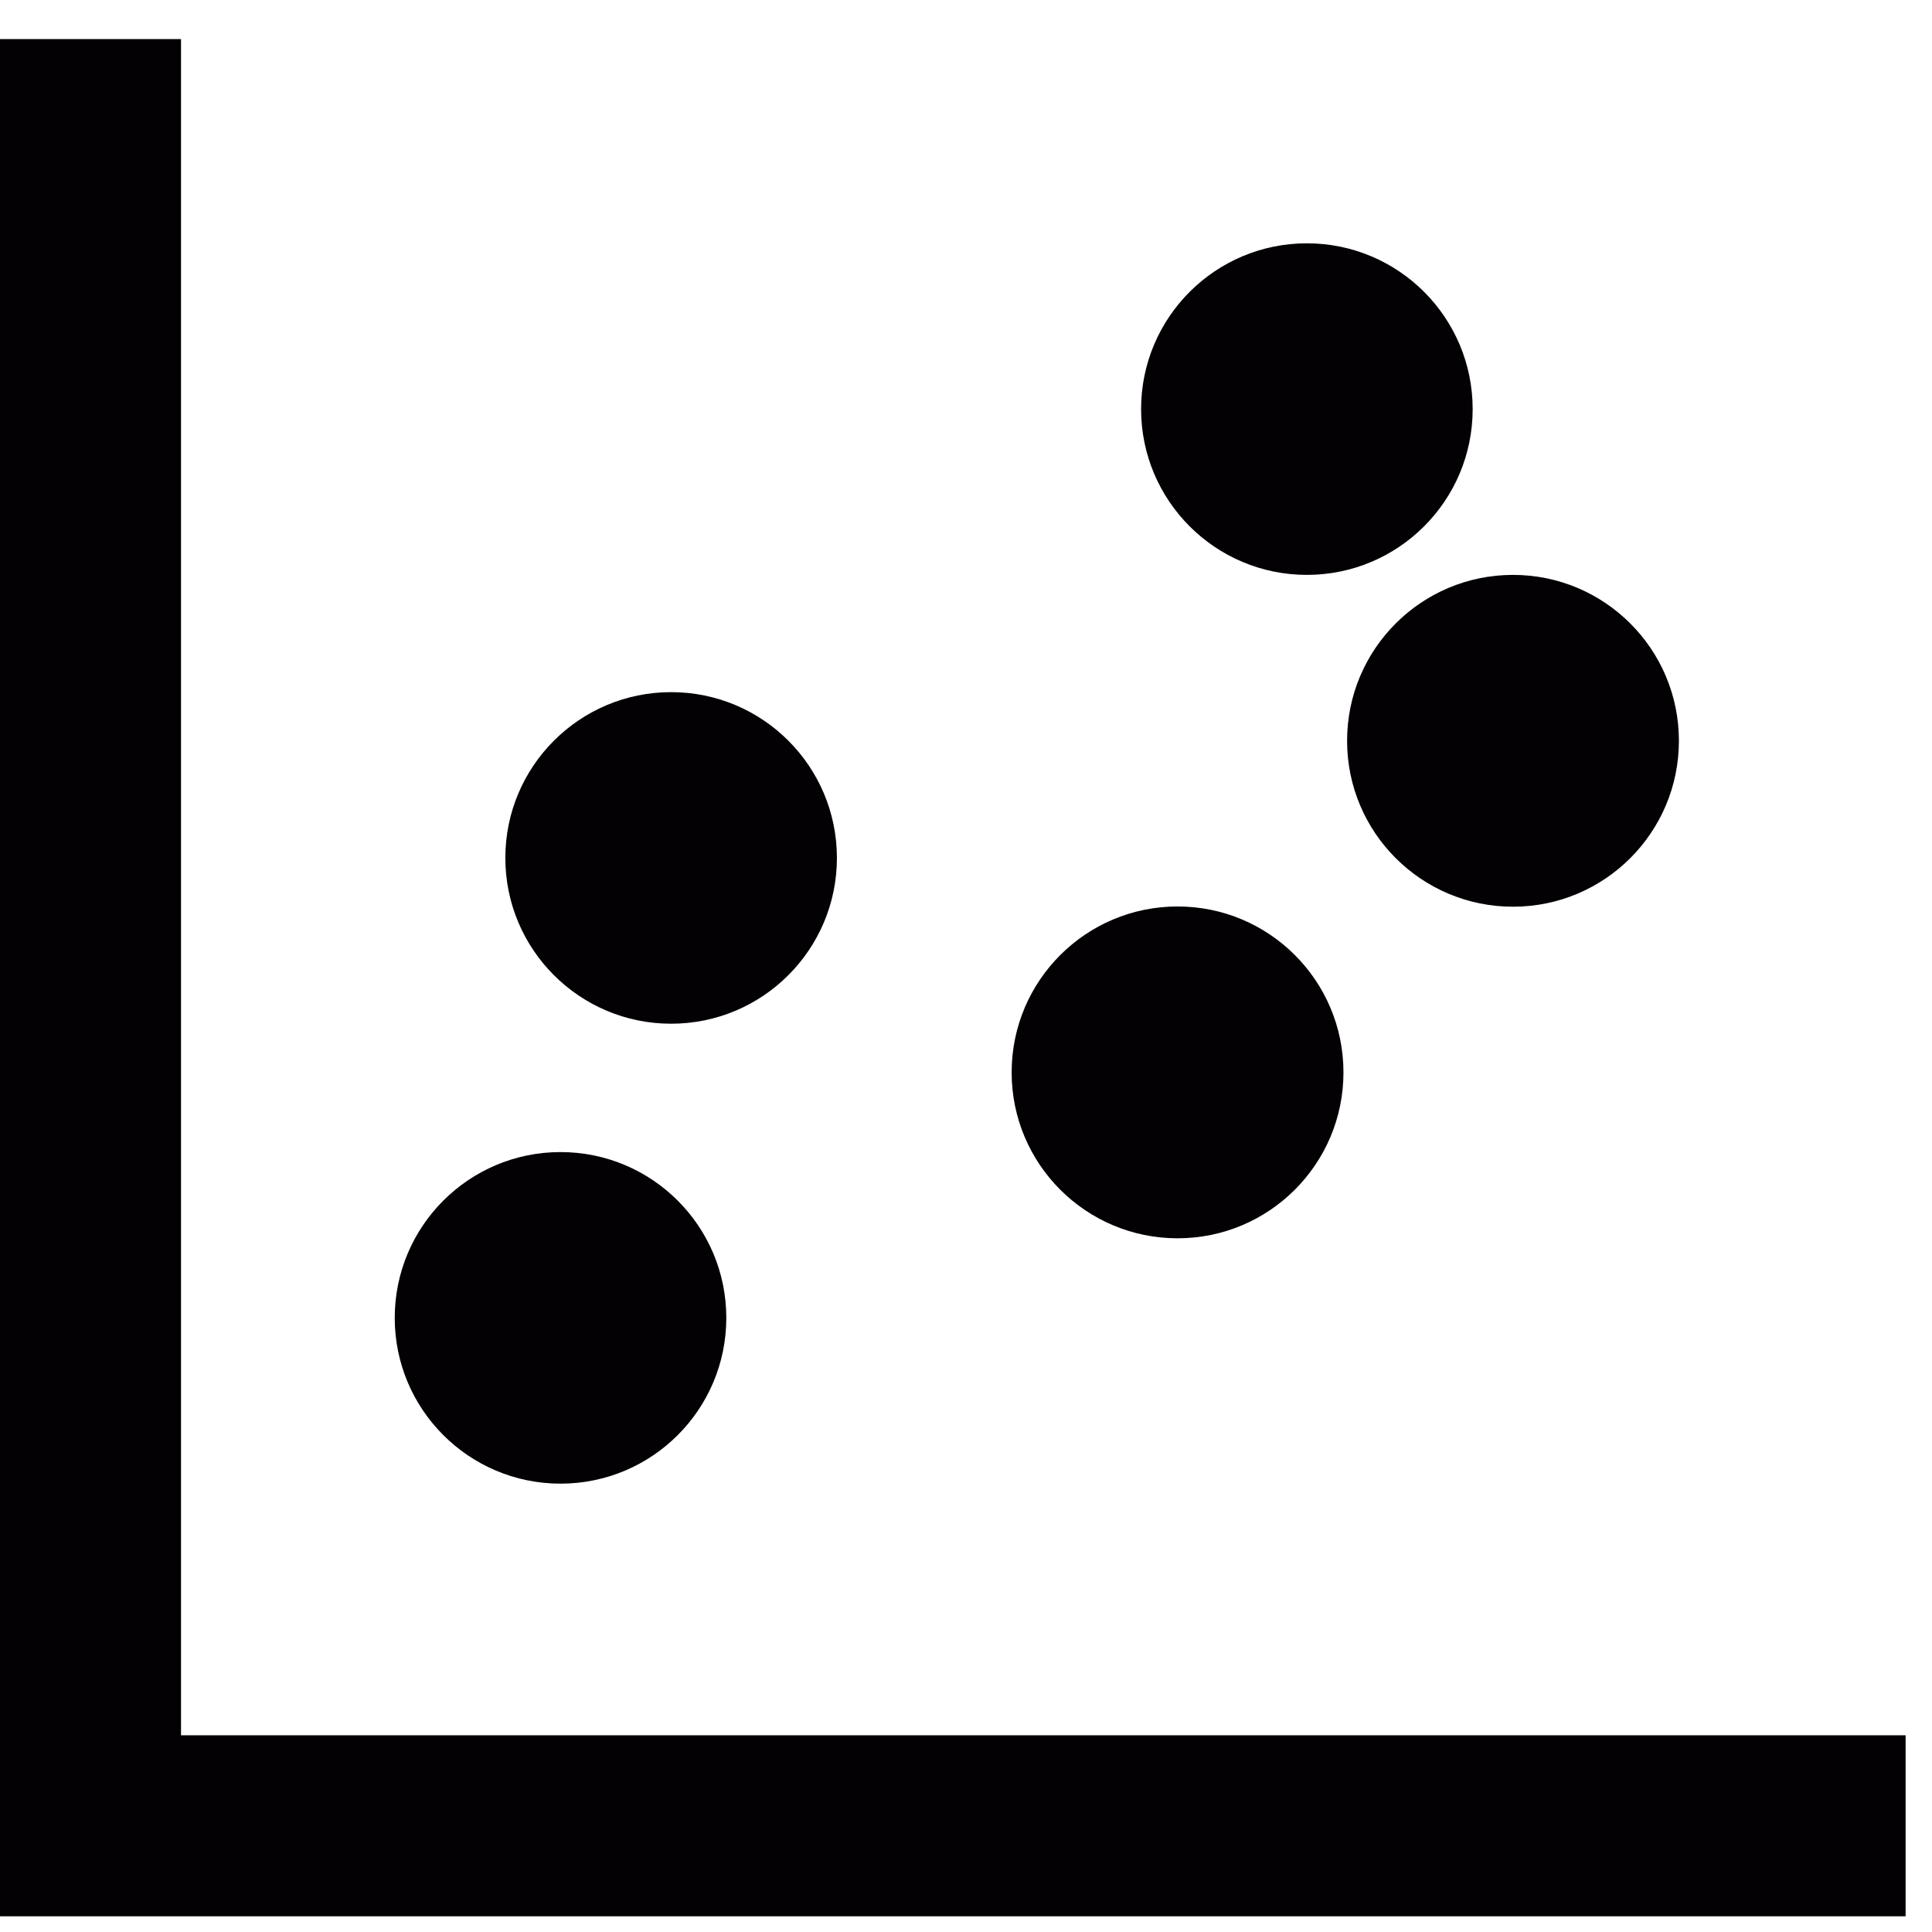
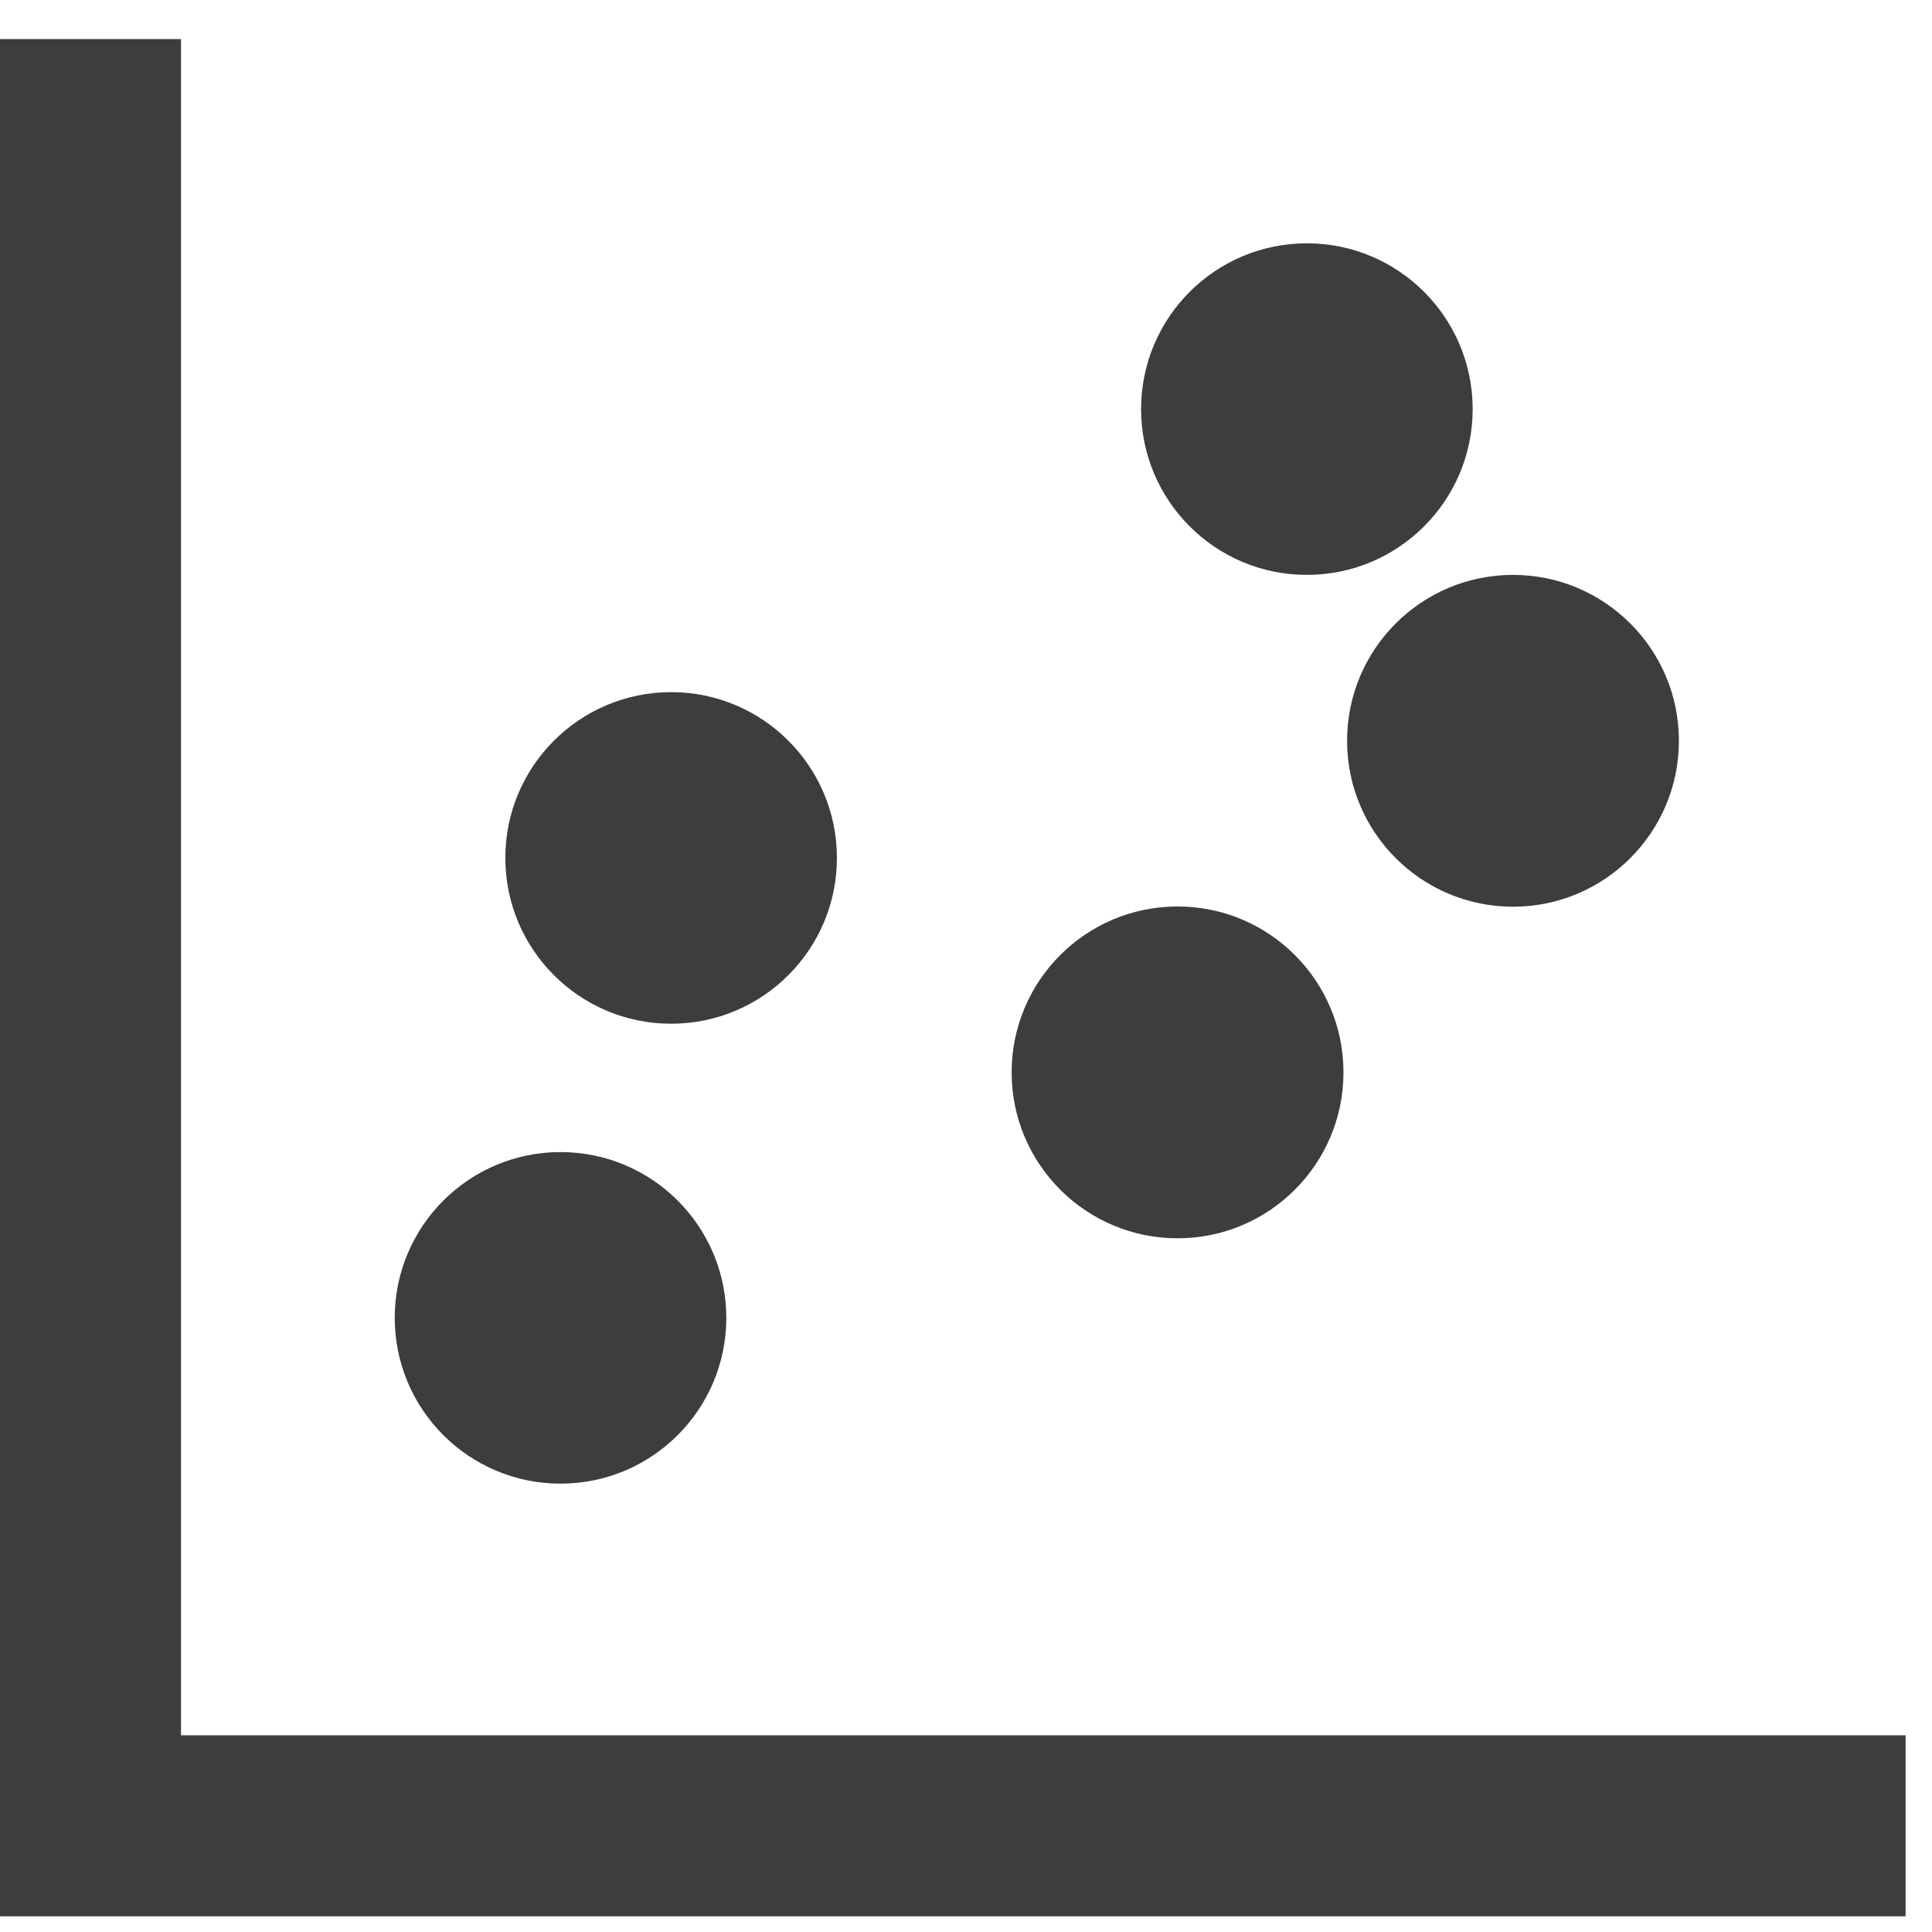
<svg xmlns="http://www.w3.org/2000/svg" version="1.1" id="Capa_1" x="0px" y="0px" viewBox="0 0 16 16" xml:space="preserve" width="16" height="16">
  <defs id="defs55" />
  <g id="g20" transform="translate(0,-1.455)">
    <g id="g18">
-       <polygon style="fill:#030104" points="17.455,17.325 17.455,15.667 1.658,15.667 1.658,0.13 0,0.13 0,17.325 " id="polygon2" transform="matrix(0.9041212,0,0,0.9041212,0,1.661102)" />
-       <circle style="fill:#030104;stroke-width:0.904" cx="4.642" cy="12.369" r="1.373" id="circle4" />
-       <circle style="fill:#030104;stroke-width:0.904" cx="5.558" cy="8.56" r="1.373" id="circle6" />
-       <circle style="fill:#030104;stroke-width:0.904" cx="12.53" cy="7.59" r="1.374" id="circle12" />
-       <circle style="fill:#030104;stroke-width:0.904" cx="9.752" cy="10.336" r="1.374" id="circle14" />
-       <circle style="fill:#030104;stroke-width:0.904" cx="10.823" cy="4.843" r="1.373" id="circle16" />
+       <polygon style="fill:#3d3d3d;stroke:#3d3d3d;stroke-opacity:0;fill-opacity:1" points="17.455,17.325 17.455,15.667 1.658,15.667 1.658,0.13 0,0.13 0,17.325 " id="polygon2" transform="matrix(0.9041212,0,0,0.9041212,0,1.661102)" />
+       <circle style="fill:#3d3d3d;stroke-width:0.904;stroke:#3d3d3d;stroke-opacity:0;fill-opacity:1" cx="4.642" cy="12.369" r="1.373" id="circle4" />
+       <circle style="fill:#3d3d3d;stroke-width:0.904;stroke:#3d3d3d;stroke-opacity:0;fill-opacity:1" cx="5.558" cy="8.56" r="1.373" id="circle6" />
+       <circle style="fill:#3d3d3d;stroke-width:0.904;stroke:#3d3d3d;stroke-opacity:0;fill-opacity:1" cx="12.53" cy="7.59" r="1.374" id="circle12" />
+       <circle style="fill:#3d3d3d;stroke-width:0.904;stroke:#3d3d3d;stroke-opacity:0;fill-opacity:1" cx="9.752" cy="10.336" r="1.374" id="circle14" />
+       <circle style="fill:#3d3d3d;stroke-width:0.904;stroke:#3d3d3d;stroke-opacity:0;fill-opacity:1" cx="10.823" cy="4.843" r="1.373" id="circle16" />
    </g>
  </g>
  <g id="g22" transform="translate(0,-1.455)">
</g>
  <g id="g24" transform="translate(0,-1.455)">
</g>
  <g id="g26" transform="translate(0,-1.455)">
</g>
  <g id="g28" transform="translate(0,-1.455)">
</g>
  <g id="g30" transform="translate(0,-1.455)">
</g>
  <g id="g32" transform="translate(0,-1.455)">
</g>
  <g id="g34" transform="translate(0,-1.455)">
</g>
  <g id="g36" transform="translate(0,-1.455)">
</g>
  <g id="g38" transform="translate(0,-1.455)">
</g>
  <g id="g40" transform="translate(0,-1.455)">
</g>
  <g id="g42" transform="translate(0,-1.455)">
</g>
  <g id="g44" transform="translate(0,-1.455)">
</g>
  <g id="g46" transform="translate(0,-1.455)">
</g>
  <g id="g48" transform="translate(0,-1.455)">
</g>
  <g id="g50" transform="translate(0,-1.455)">
</g>
</svg>
